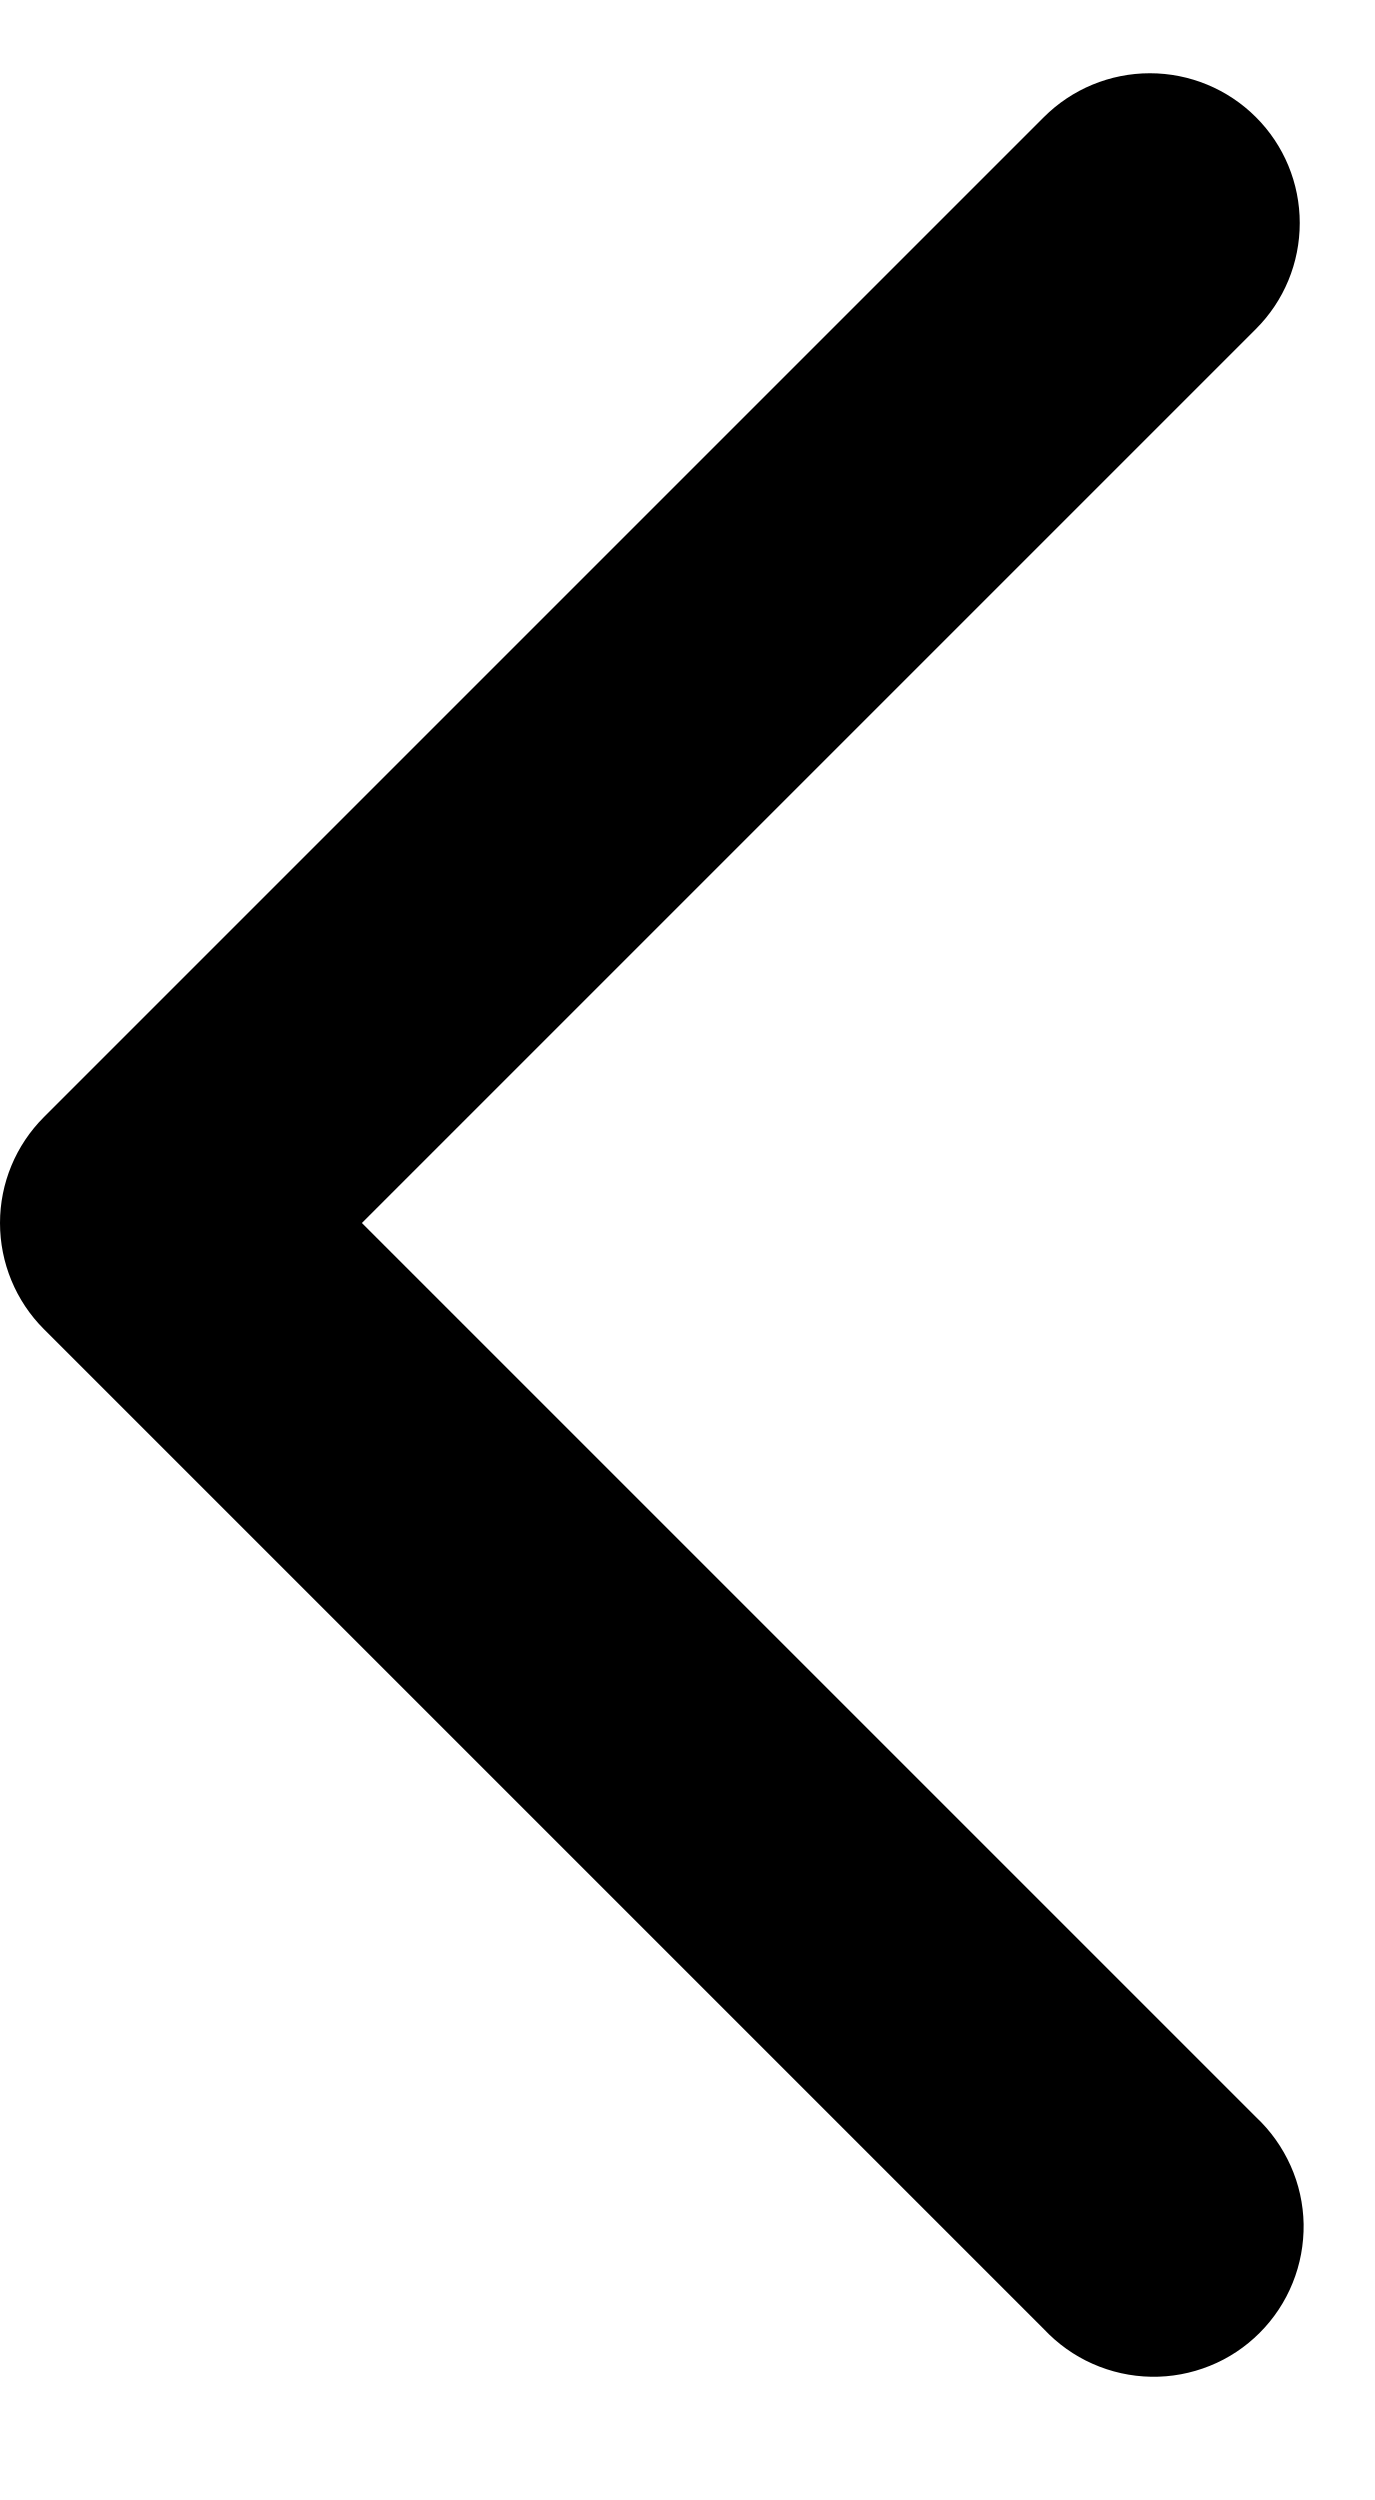
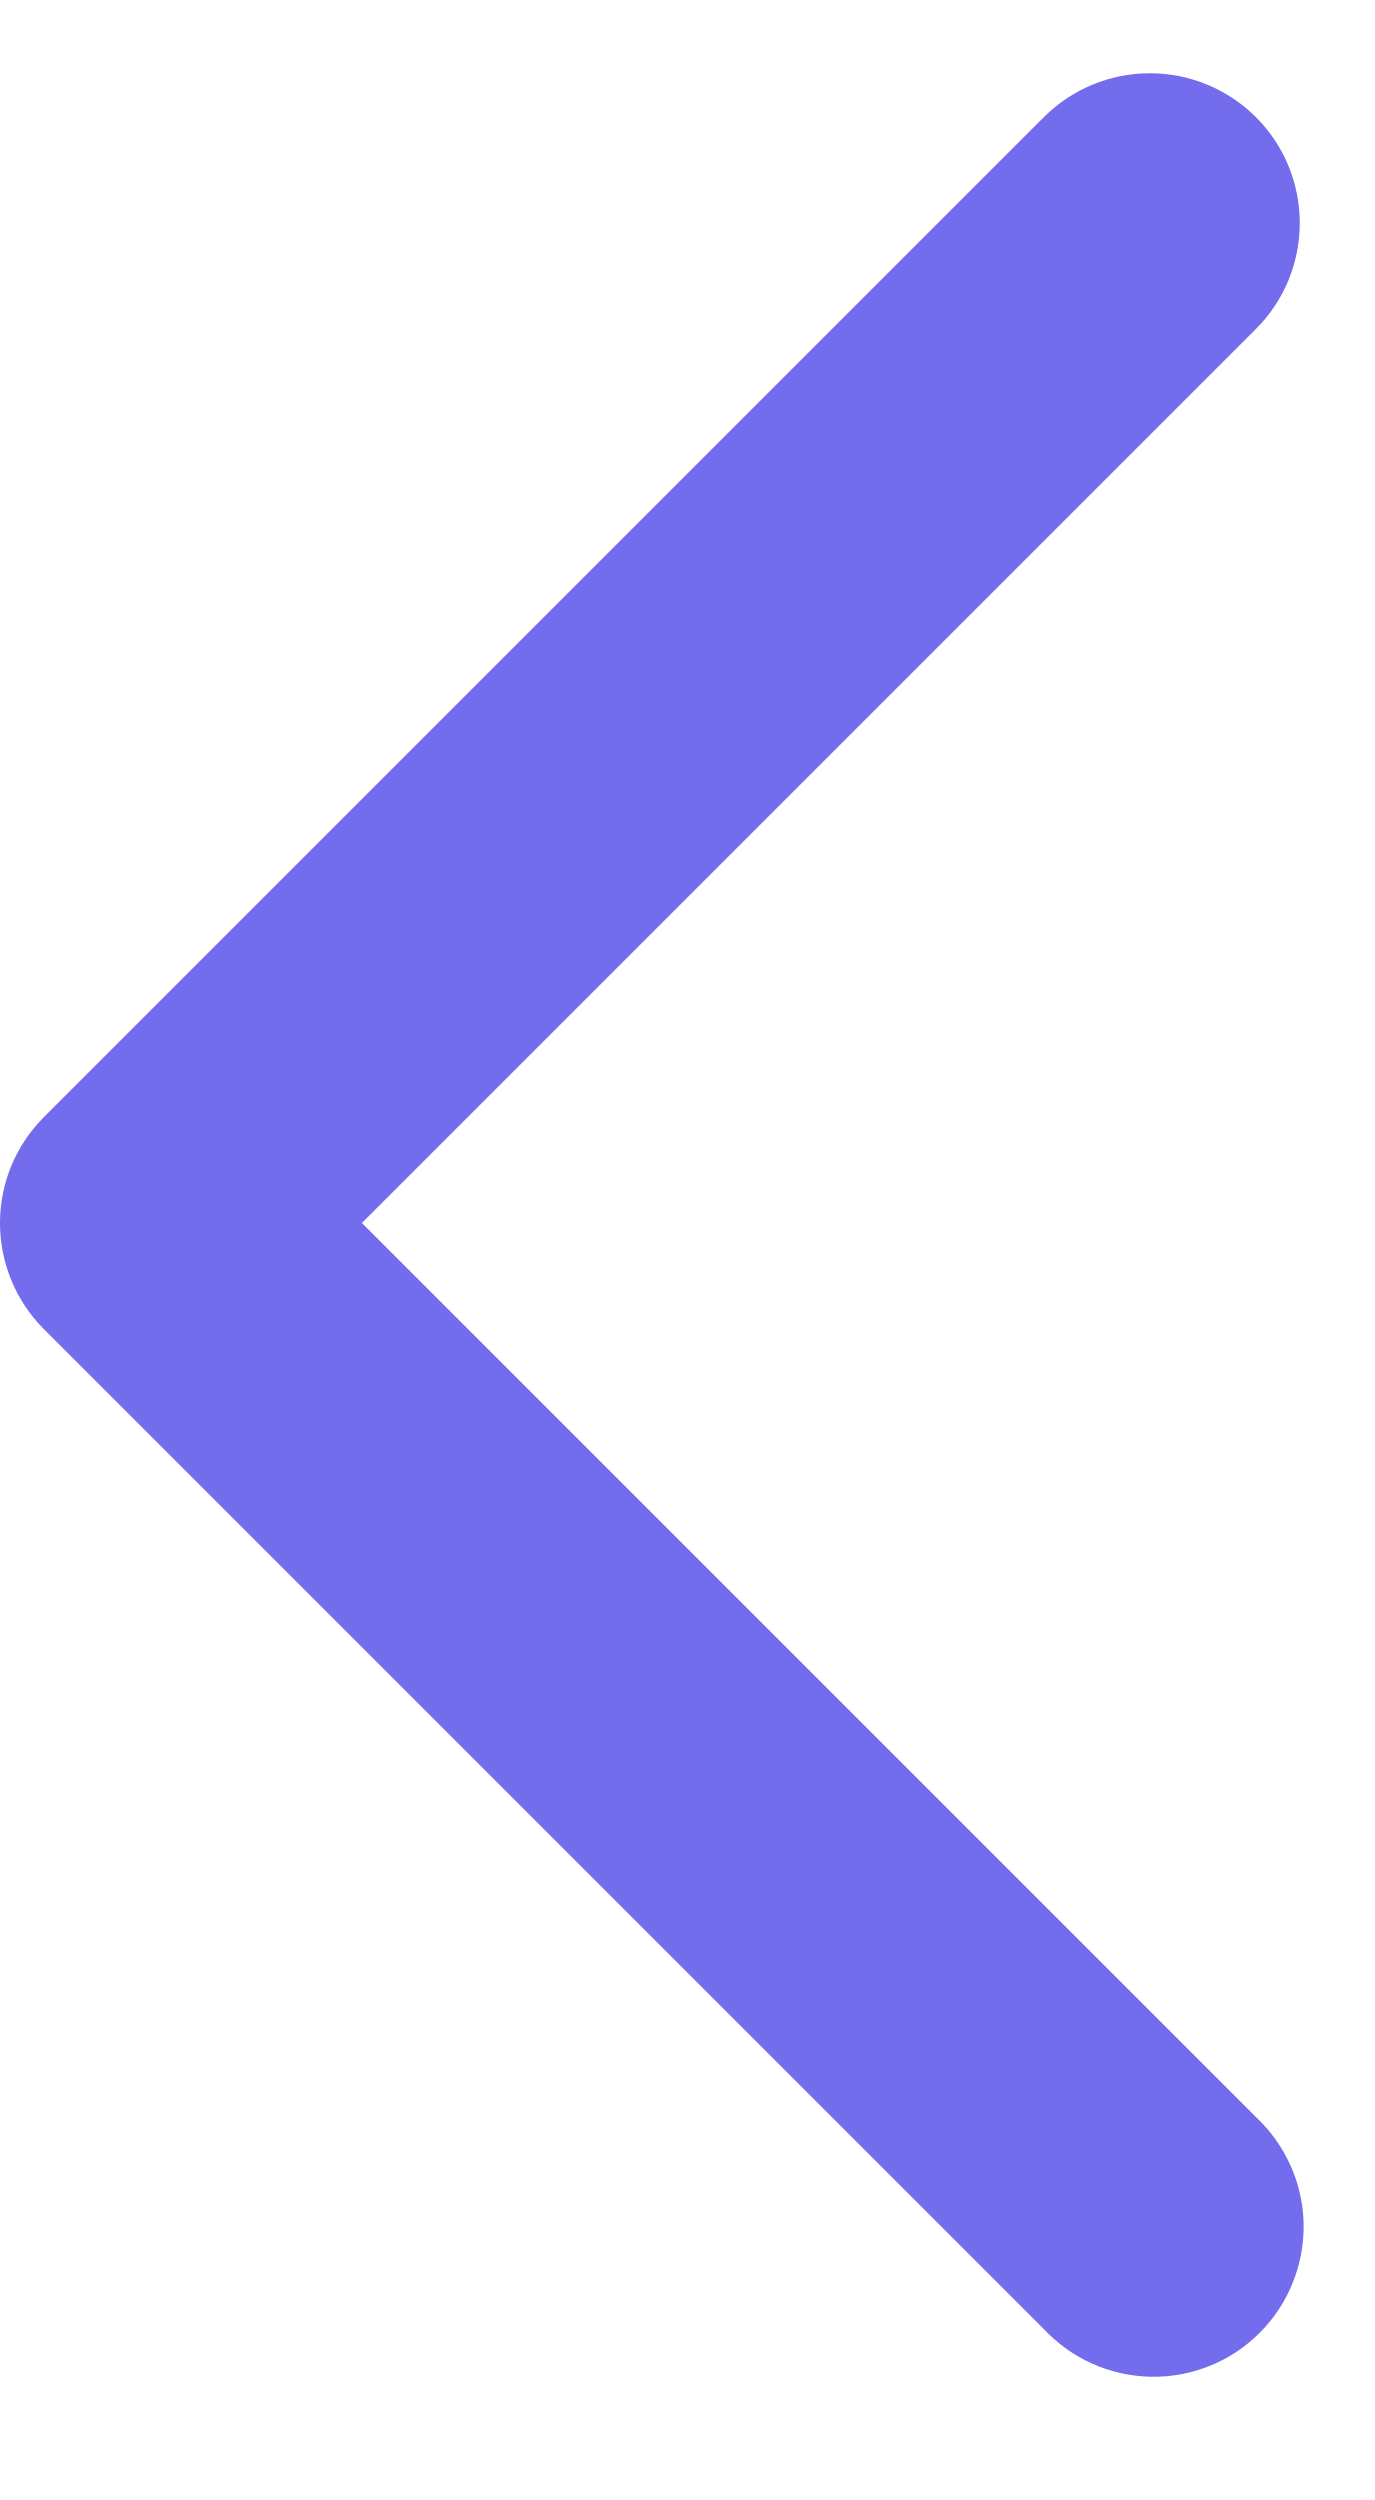
<svg xmlns="http://www.w3.org/2000/svg" width="11" height="20" viewBox="0 0 11 20" fill="none">
-   <path fill-rule="evenodd" clip-rule="evenodd" d="M10.047 0.937C10.272 1.161 10.398 1.466 10.398 1.784C10.398 2.103 10.272 2.408 10.047 2.632L2.895 9.784L10.047 16.936C10.165 17.046 10.259 17.179 10.325 17.326C10.391 17.473 10.426 17.632 10.429 17.793C10.431 17.954 10.402 18.114 10.341 18.264C10.281 18.413 10.191 18.549 10.077 18.663C9.963 18.777 9.828 18.867 9.678 18.927C9.529 18.987 9.369 19.017 9.208 19.014C9.047 19.011 8.888 18.976 8.74 18.91C8.593 18.845 8.461 18.75 8.351 18.633L0.351 10.633C0.126 10.408 0 10.102 0 9.784C0 9.466 0.126 9.162 0.351 8.937L8.351 0.937C8.576 0.712 8.881 0.586 9.199 0.586C9.517 0.586 9.822 0.712 10.047 0.937Z" fill="#000" />
+   <path fill-rule="evenodd" clip-rule="evenodd" d="M10.047 0.937C10.272 1.161 10.398 1.466 10.398 1.784C10.398 2.103 10.272 2.408 10.047 2.632L2.895 9.784L10.047 16.936C10.165 17.046 10.259 17.179 10.325 17.326C10.391 17.473 10.426 17.632 10.429 17.793C10.431 17.954 10.402 18.114 10.341 18.264C10.281 18.413 10.191 18.549 10.077 18.663C9.963 18.777 9.828 18.867 9.678 18.927C9.529 18.987 9.369 19.017 9.208 19.014C9.047 19.011 8.888 18.976 8.74 18.91C8.593 18.845 8.461 18.75 8.351 18.633L0.351 10.633C0.126 10.408 0 10.102 0 9.784C0 9.466 0.126 9.162 0.351 8.937L8.351 0.937C8.576 0.712 8.881 0.586 9.199 0.586C9.517 0.586 9.822 0.712 10.047 0.937Z" fill="#736CED" />
</svg>
